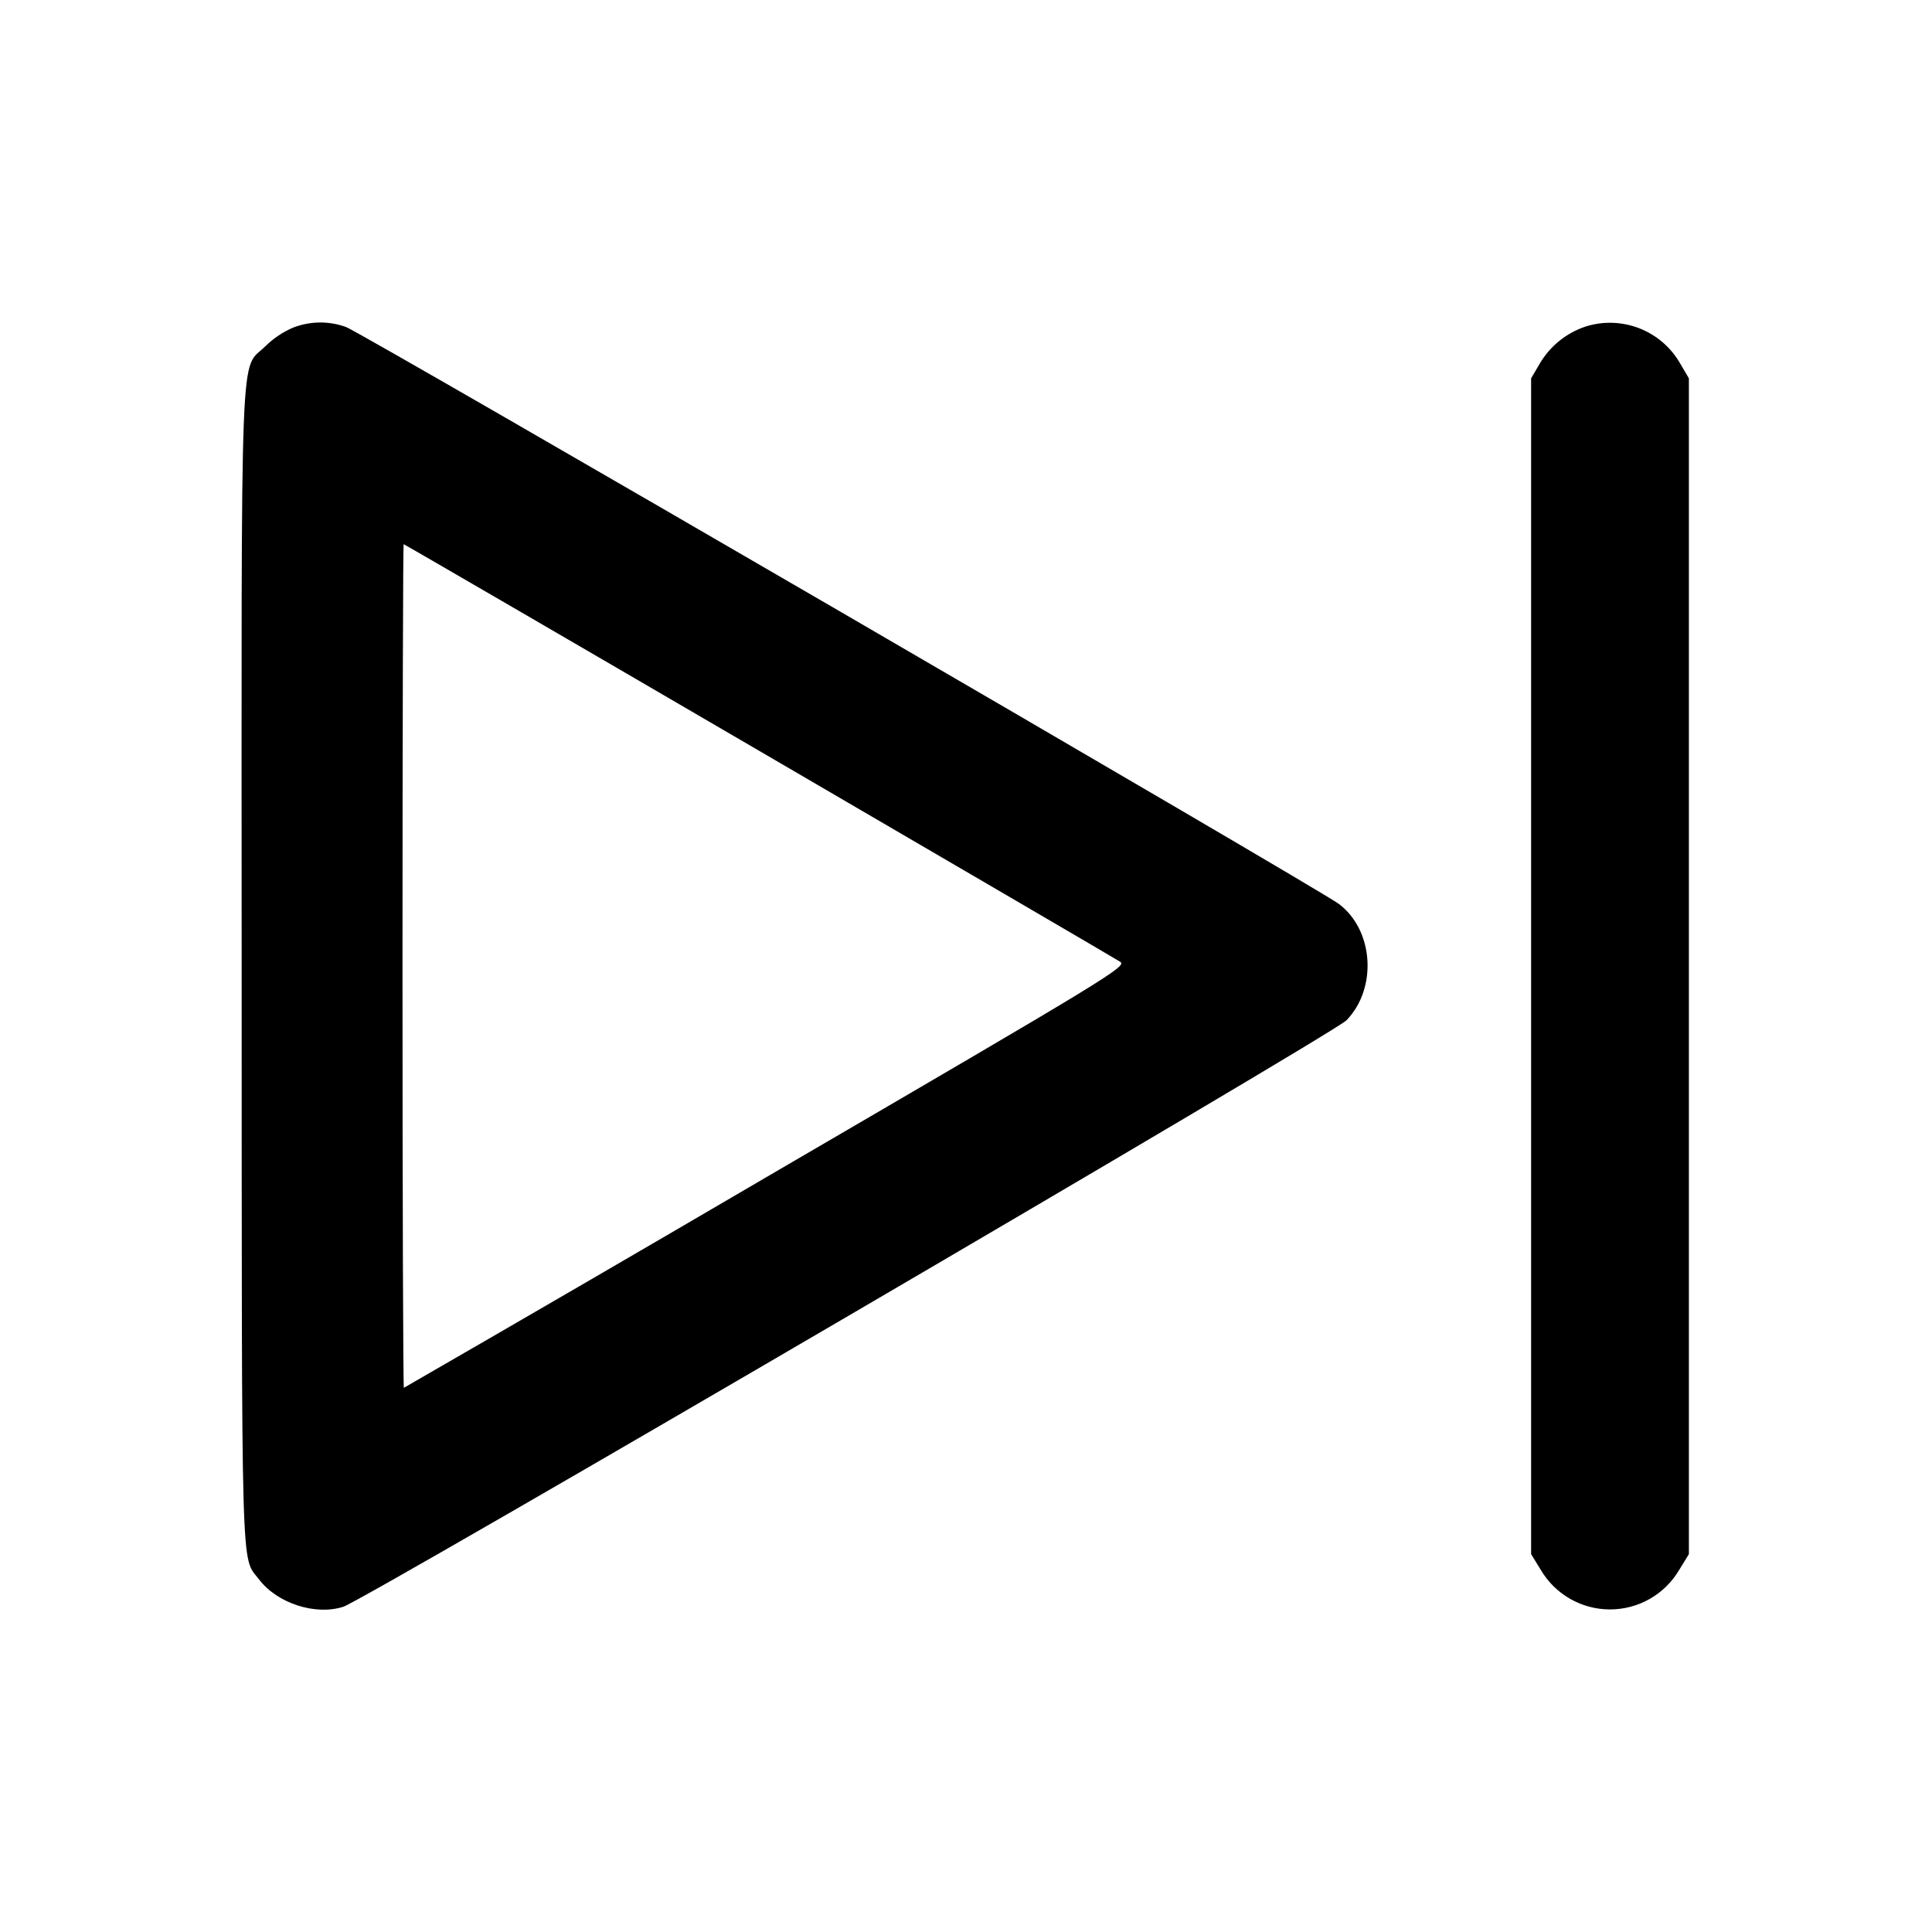
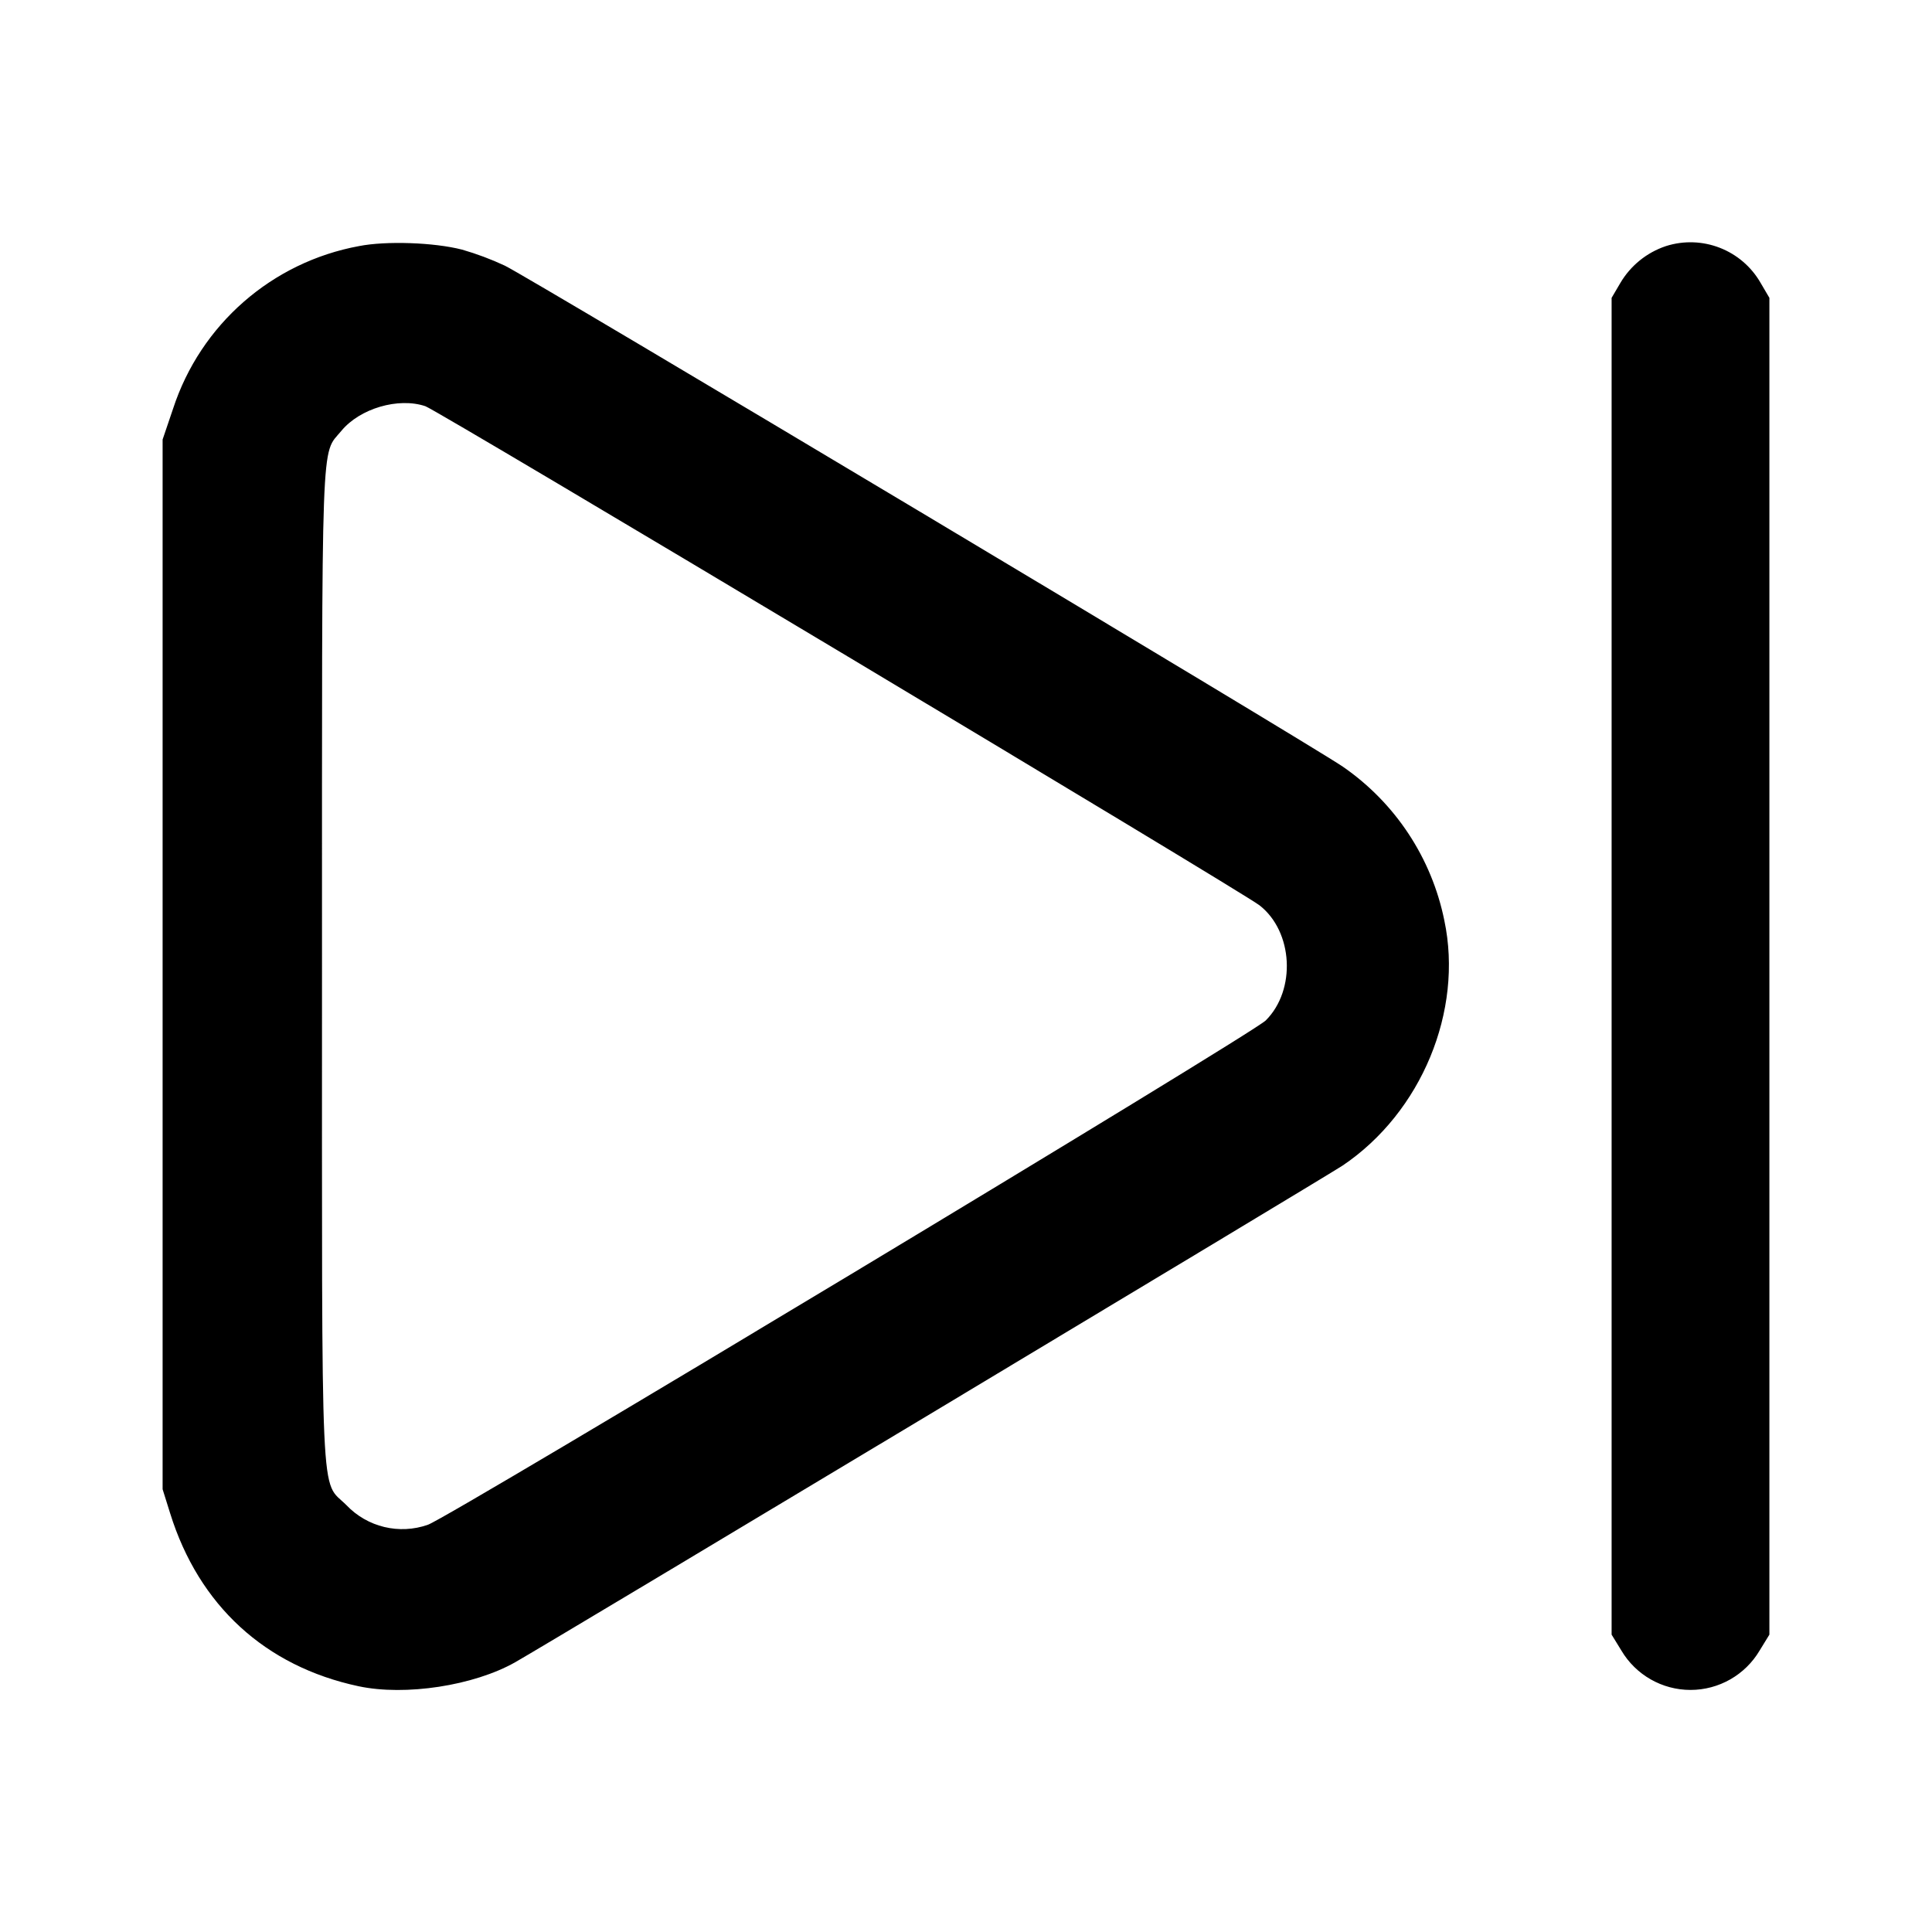
- <svg xmlns="http://www.w3.org/2000/svg" width="24" height="24" fill="none" stroke="currentColor" stroke-width="2" stroke-linecap="round" stroke-linejoin="round" class="icon icon-tabler icons-tabler-outline icon-tabler-player-skip-forward">
-   <path d="M3.643 4.069a1.118 1.118 0 0 0-.343.229c-.325.325-.3-.325-.298 7.719.002 7.742-.011 7.307.215 7.602.226.298.7.452 1.047.341.271-.086 12.3-7.118 12.462-7.285.387-.399.339-1.124-.097-1.448-.261-.194-12.155-7.106-12.331-7.165a.935.935 0 0 0-.655.007m16.052-.012a1.04 1.04 0 0 0-.567.459l-.108.184v14.606l.121.197a.998.998 0 0 0 1.718 0l.121-.197V4.7l-.108-.184a1.005 1.005 0 0 0-1.177-.459M9.424 9.323c2.418 1.41 4.438 2.59 4.489 2.623.091.058-.058.149-4.393 2.677a785.892 785.892 0 0 1-4.503 2.617C5.008 17.24 5 14.882 5 12s.007-5.24.014-5.24c.008 0 1.993 1.153 4.41 2.563" fill="#000" fill-rule="evenodd" stroke="none" />
+ <svg xmlns="http://www.w3.org/2000/svg" width="24" height="24" fill="none" stroke="currentColor" stroke-width="2" stroke-linecap="round" stroke-linejoin="round" class="lucide lucide-skip-forward-icon lucide-skip-forward">
+   <path d="M4.46 3.057a3.001 3.001 0 0 0-2.31 2.02l-.13.383V18.5l.094.3c.357 1.144 1.181 1.9 2.34 2.147.581.124 1.432-.007 1.946-.298.449-.255 10.084-6.039 10.28-6.171.977-.659 1.5-1.92 1.262-3.044a3.06 3.06 0 0 0-1.262-1.911C16.24 9.224 6.553 3.433 6.271 3.3a3.628 3.628 0 0 0-.531-.199c-.348-.09-.946-.11-1.28-.044m16.235 0a1.04 1.04 0 0 0-.567.459l-.108.184v16.606l.121.197a.998.998 0 0 0 1.718 0l.121-.197V3.7l-.108-.184a1.005 1.005 0 0 0-1.177-.459M5.284 5.046c.155.052 10.138 6.026 10.363 6.201.417.326.456 1.05.077 1.429-.172.172-10.134 6.169-10.408 6.265a.958.958 0 0 1-1.013-.244C3.976 18.369 4 18.905 4 12c0-6.751-.015-6.338.24-6.647.229-.279.709-.42 1.044-.307" fill-rule="evenodd" fill="#000" stroke="none" />
</svg>
